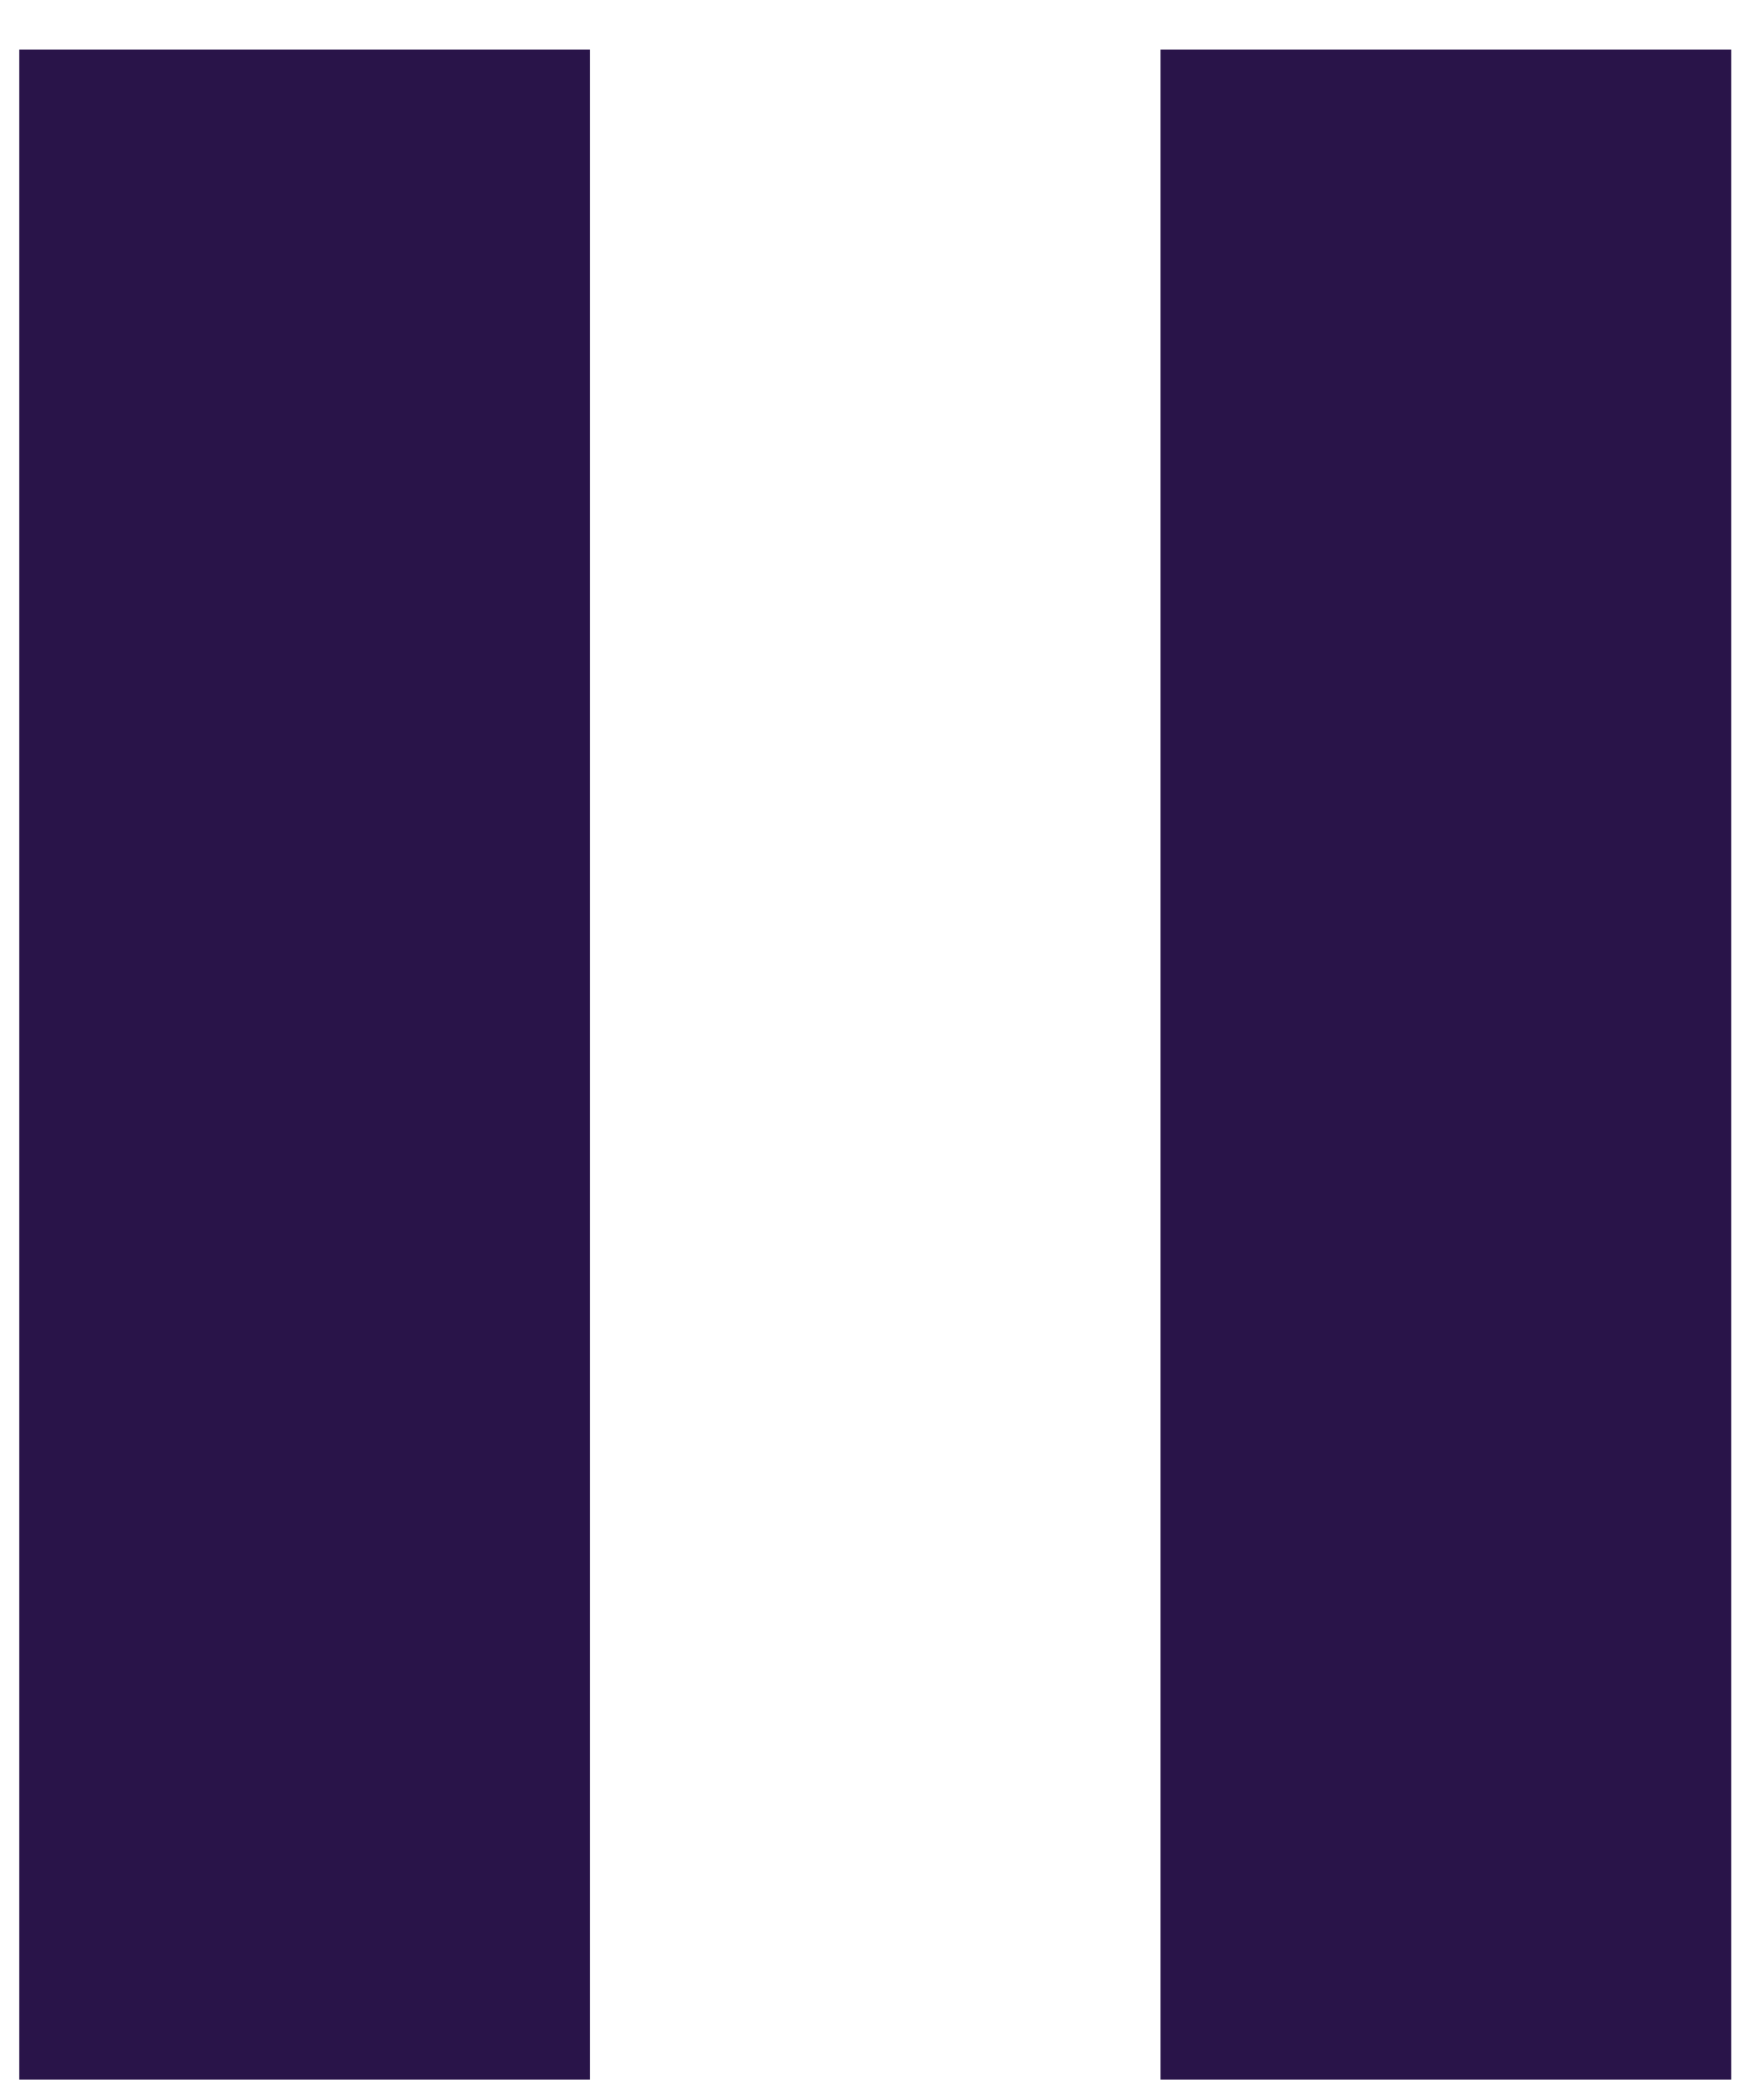
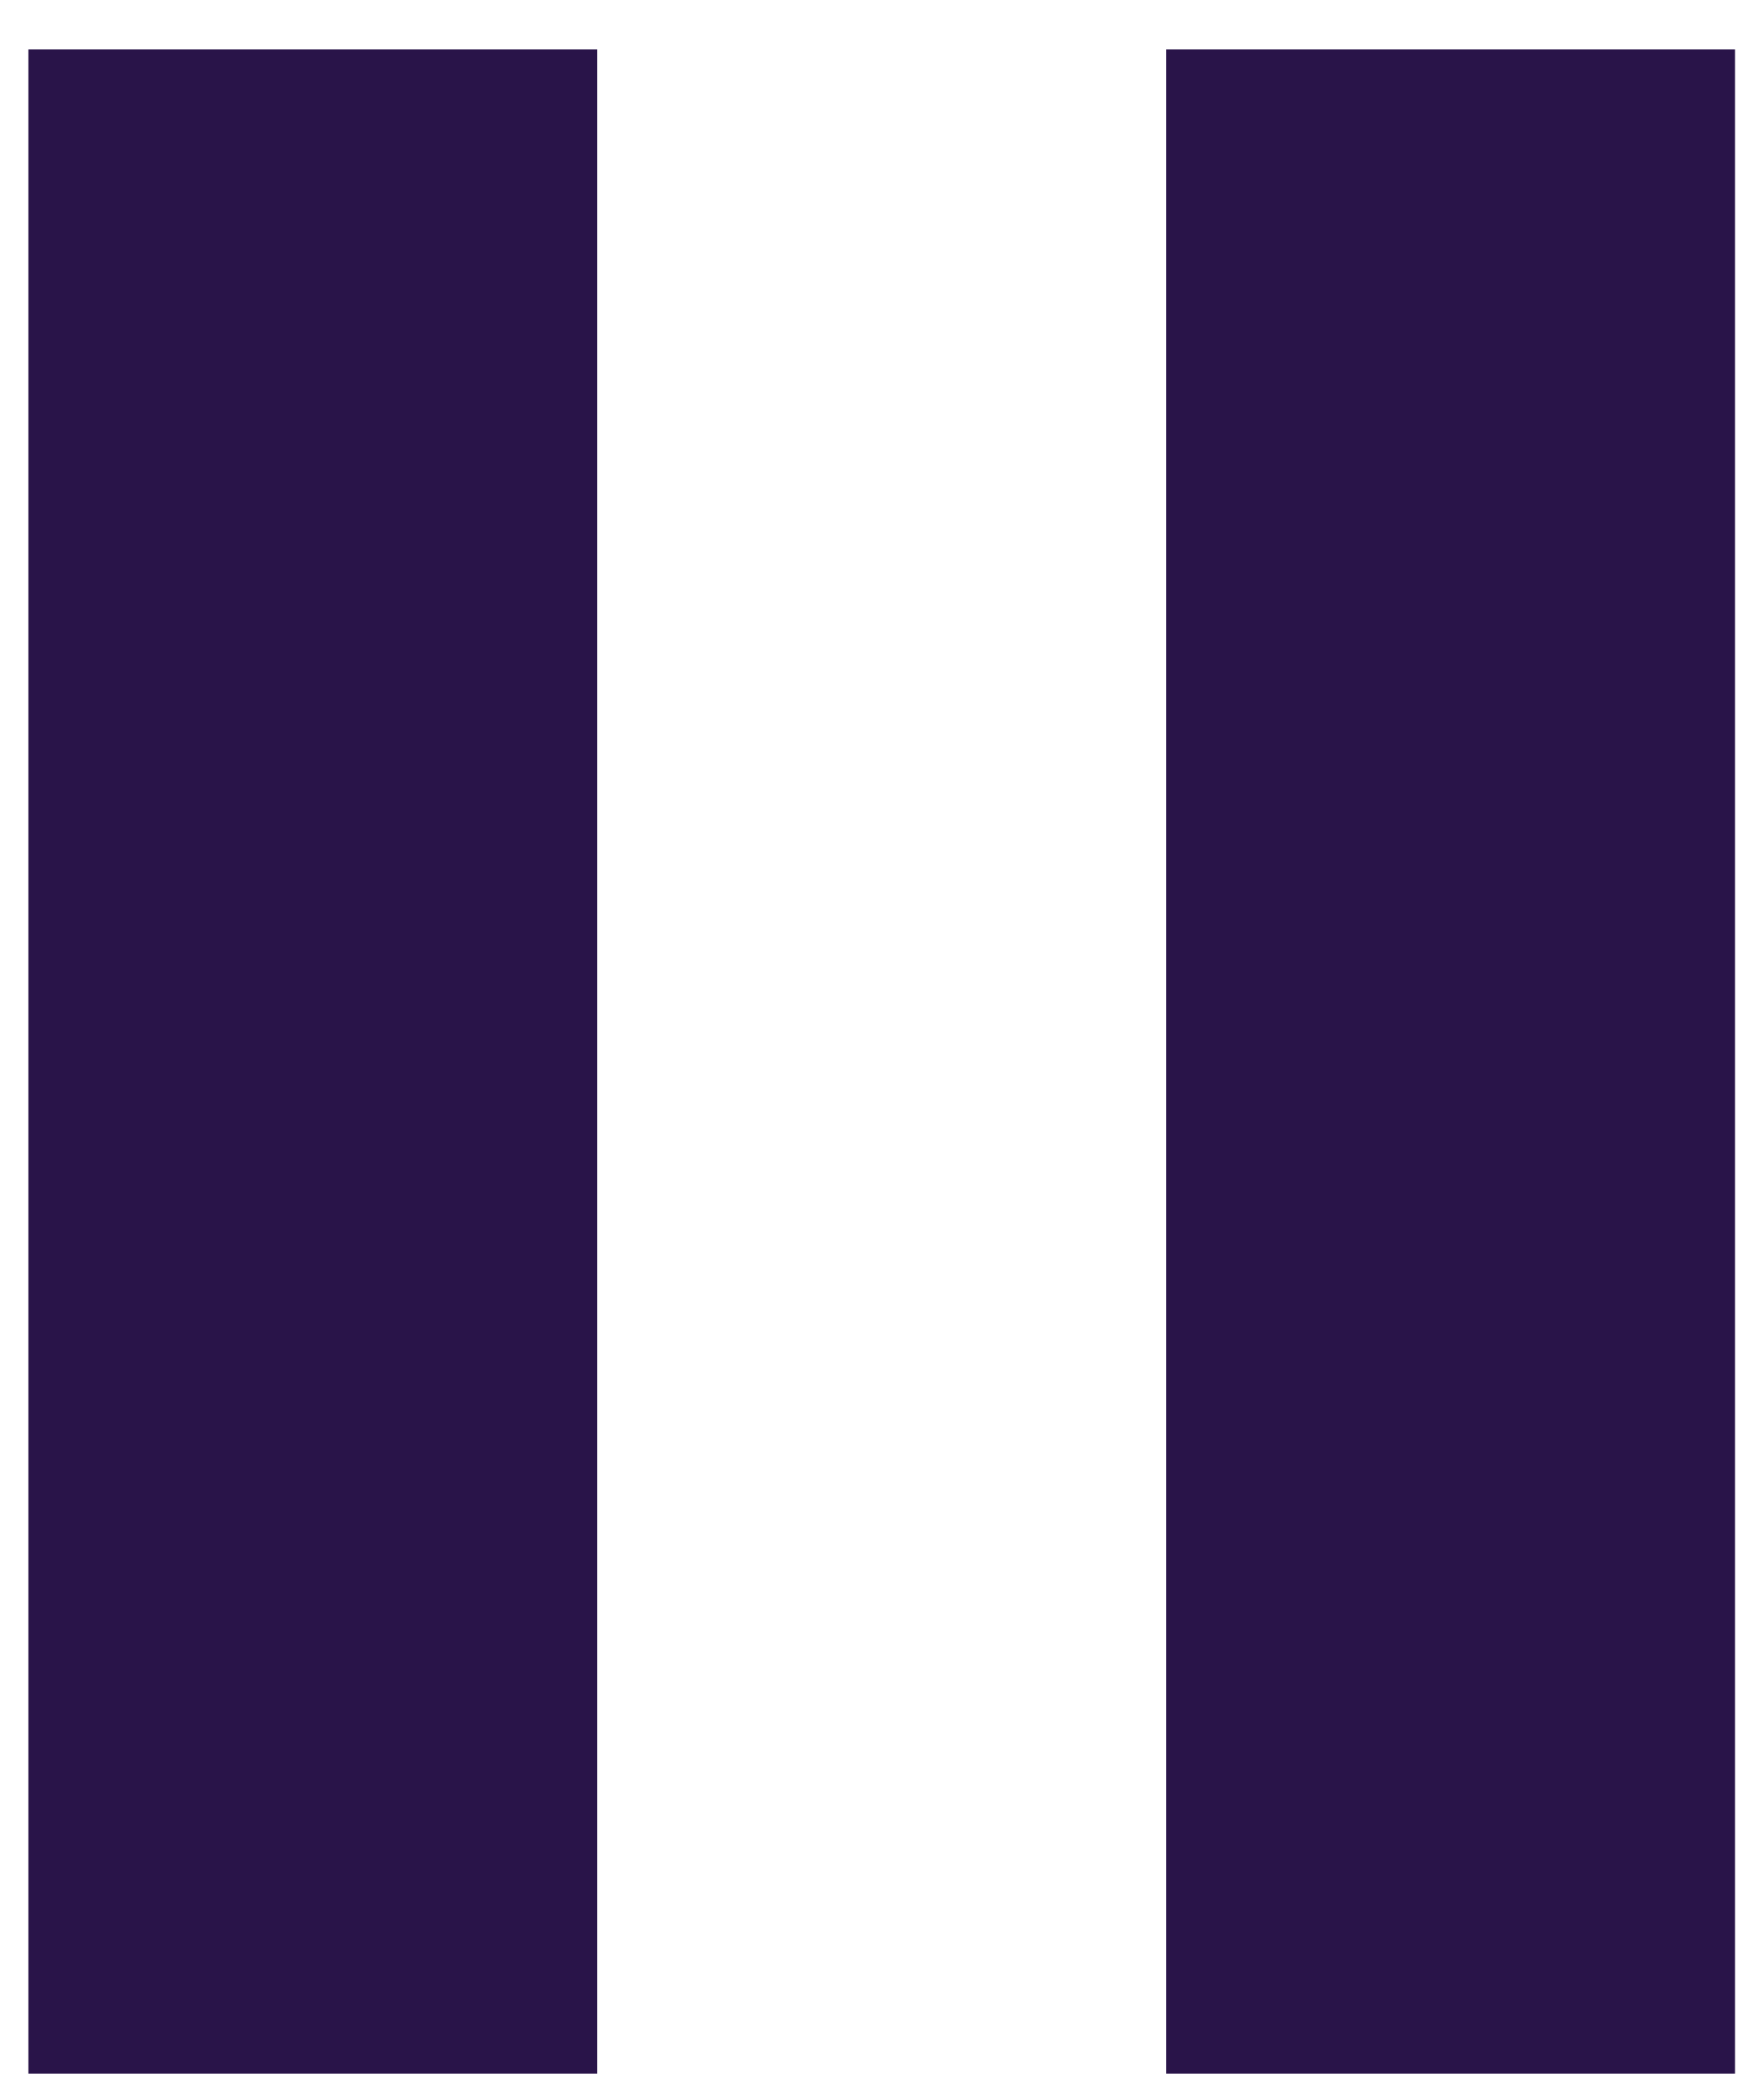
- <svg xmlns="http://www.w3.org/2000/svg" width="25" height="30" viewBox="0 0 25 30" fill="none">
+ <svg xmlns="http://www.w3.org/2000/svg" width="16" height="19" viewBox="0 0 25 30" fill="none">
  <path d="M0.275 29.708H8.425V0.708H0.275V29.708ZM16.575 0.708V29.708H24.725V0.708H16.575Z" fill="#291449" />
</svg>
